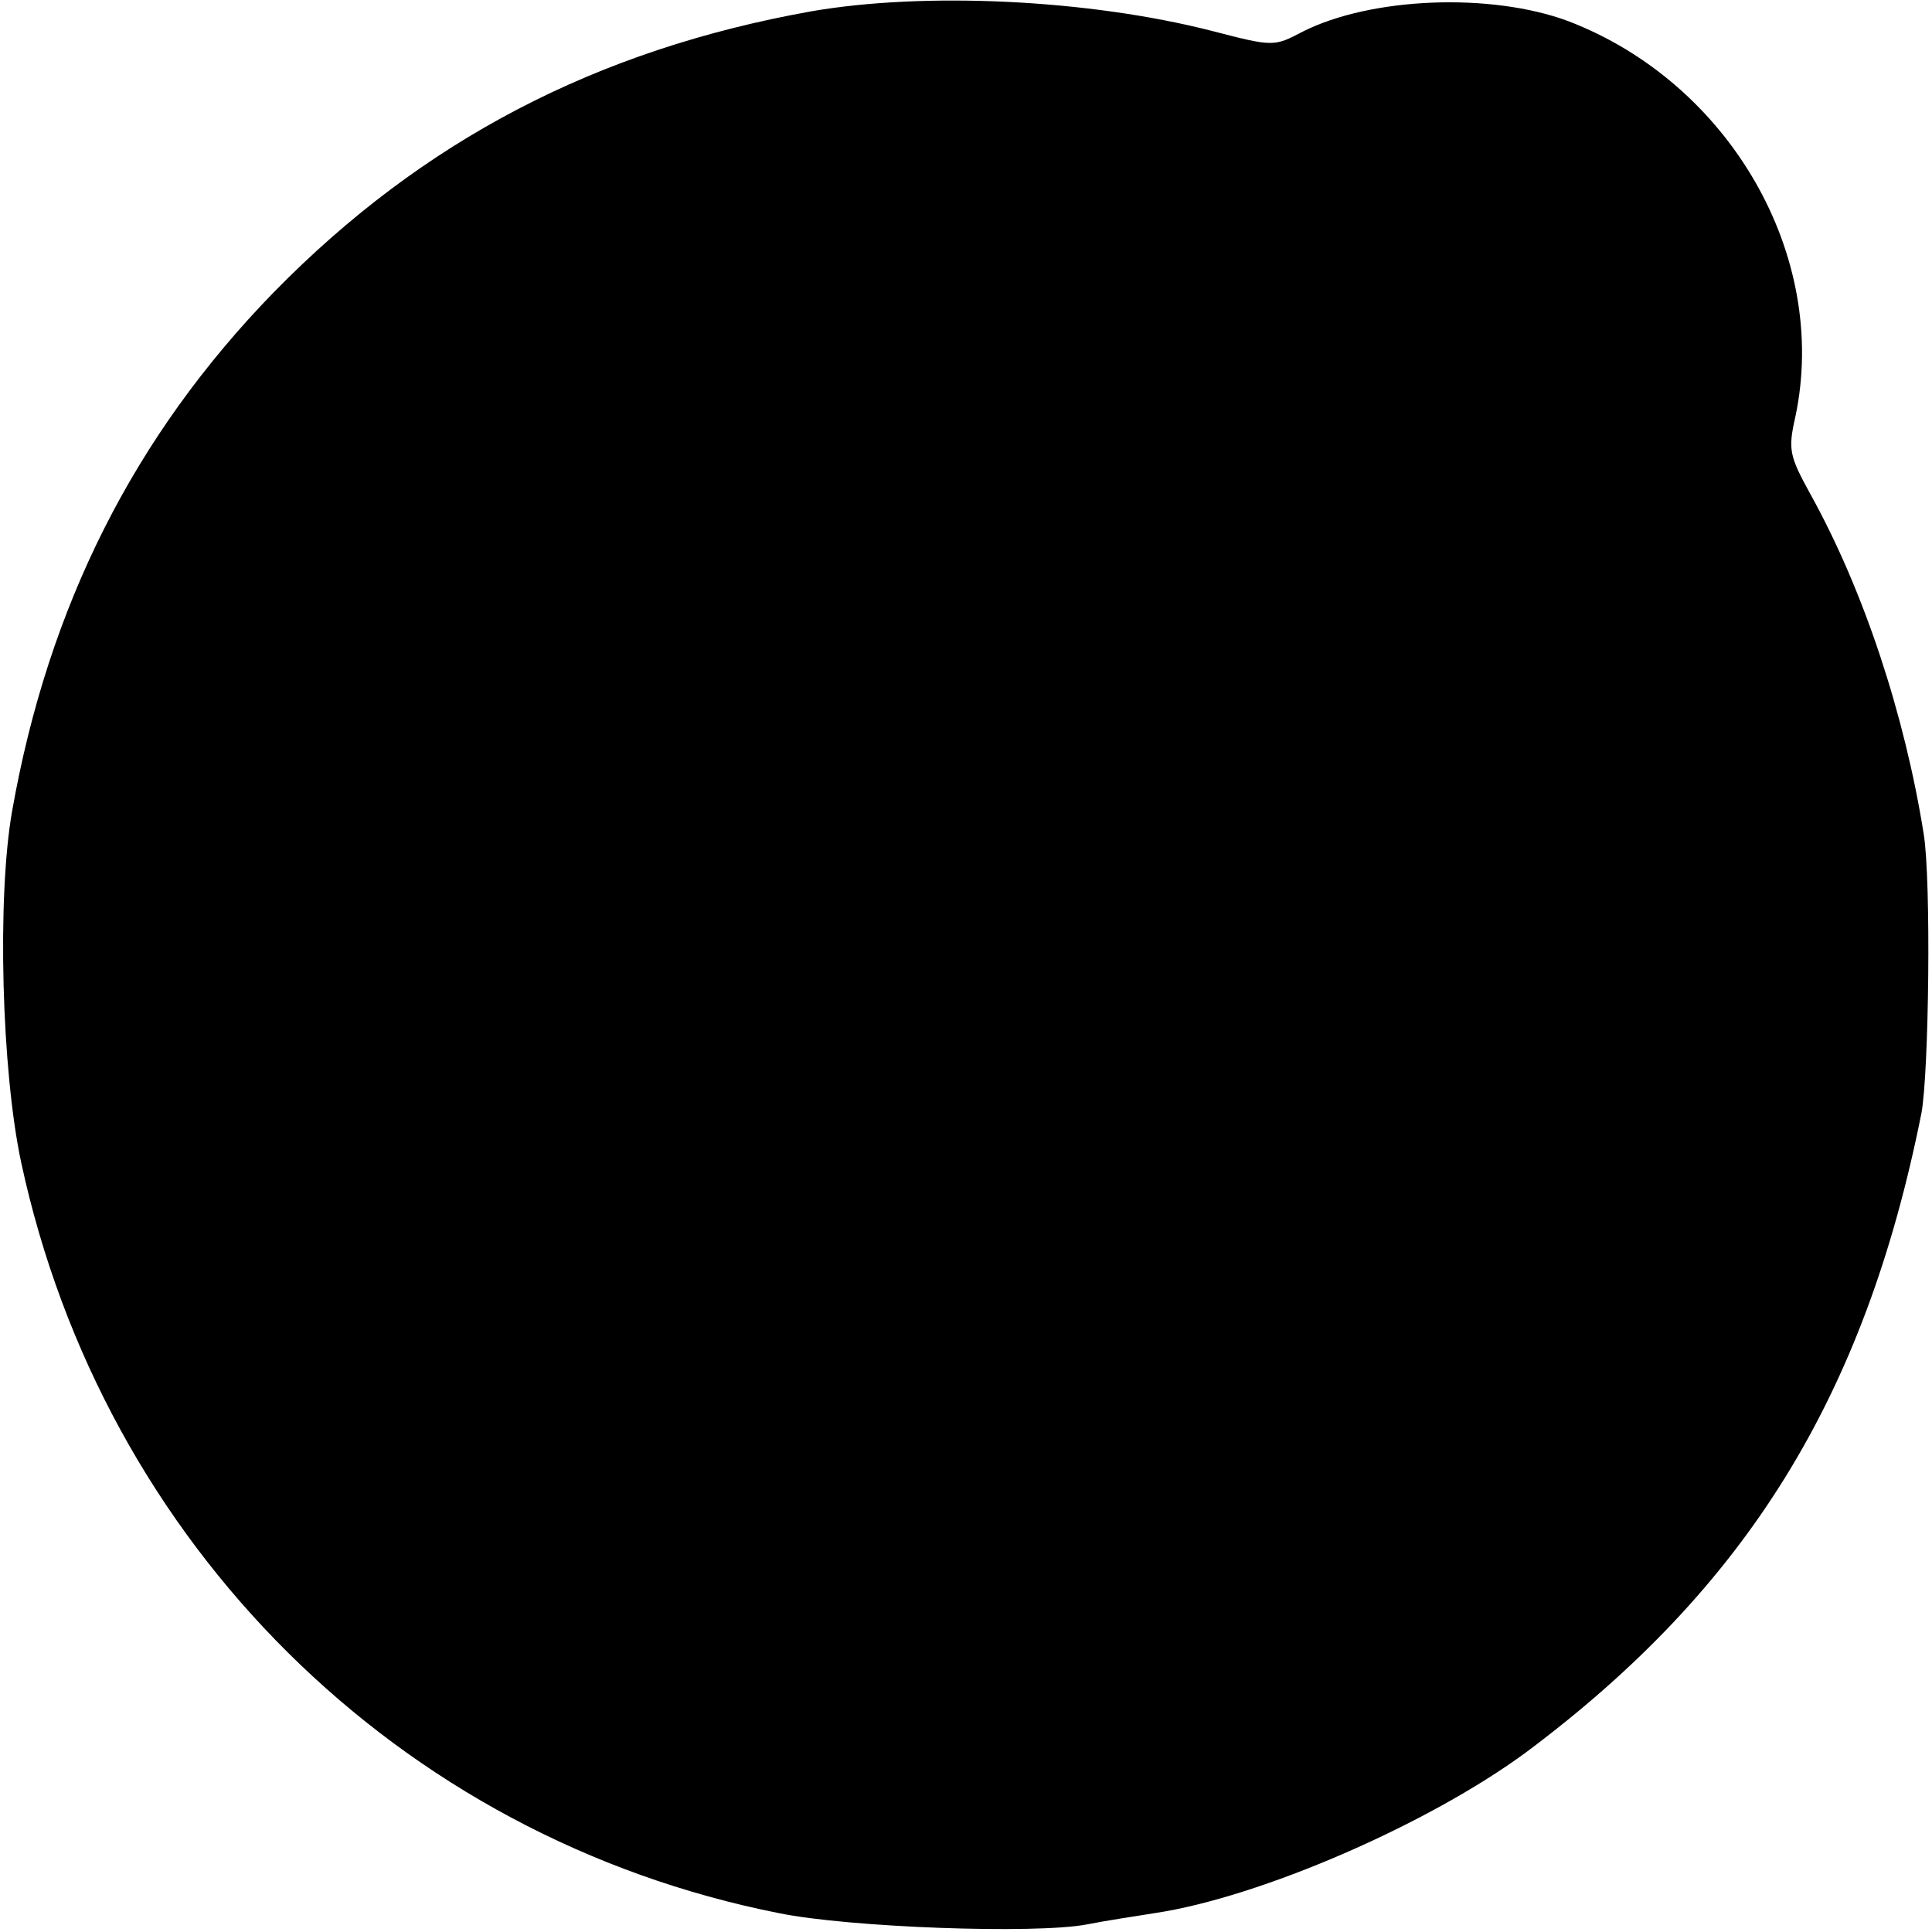
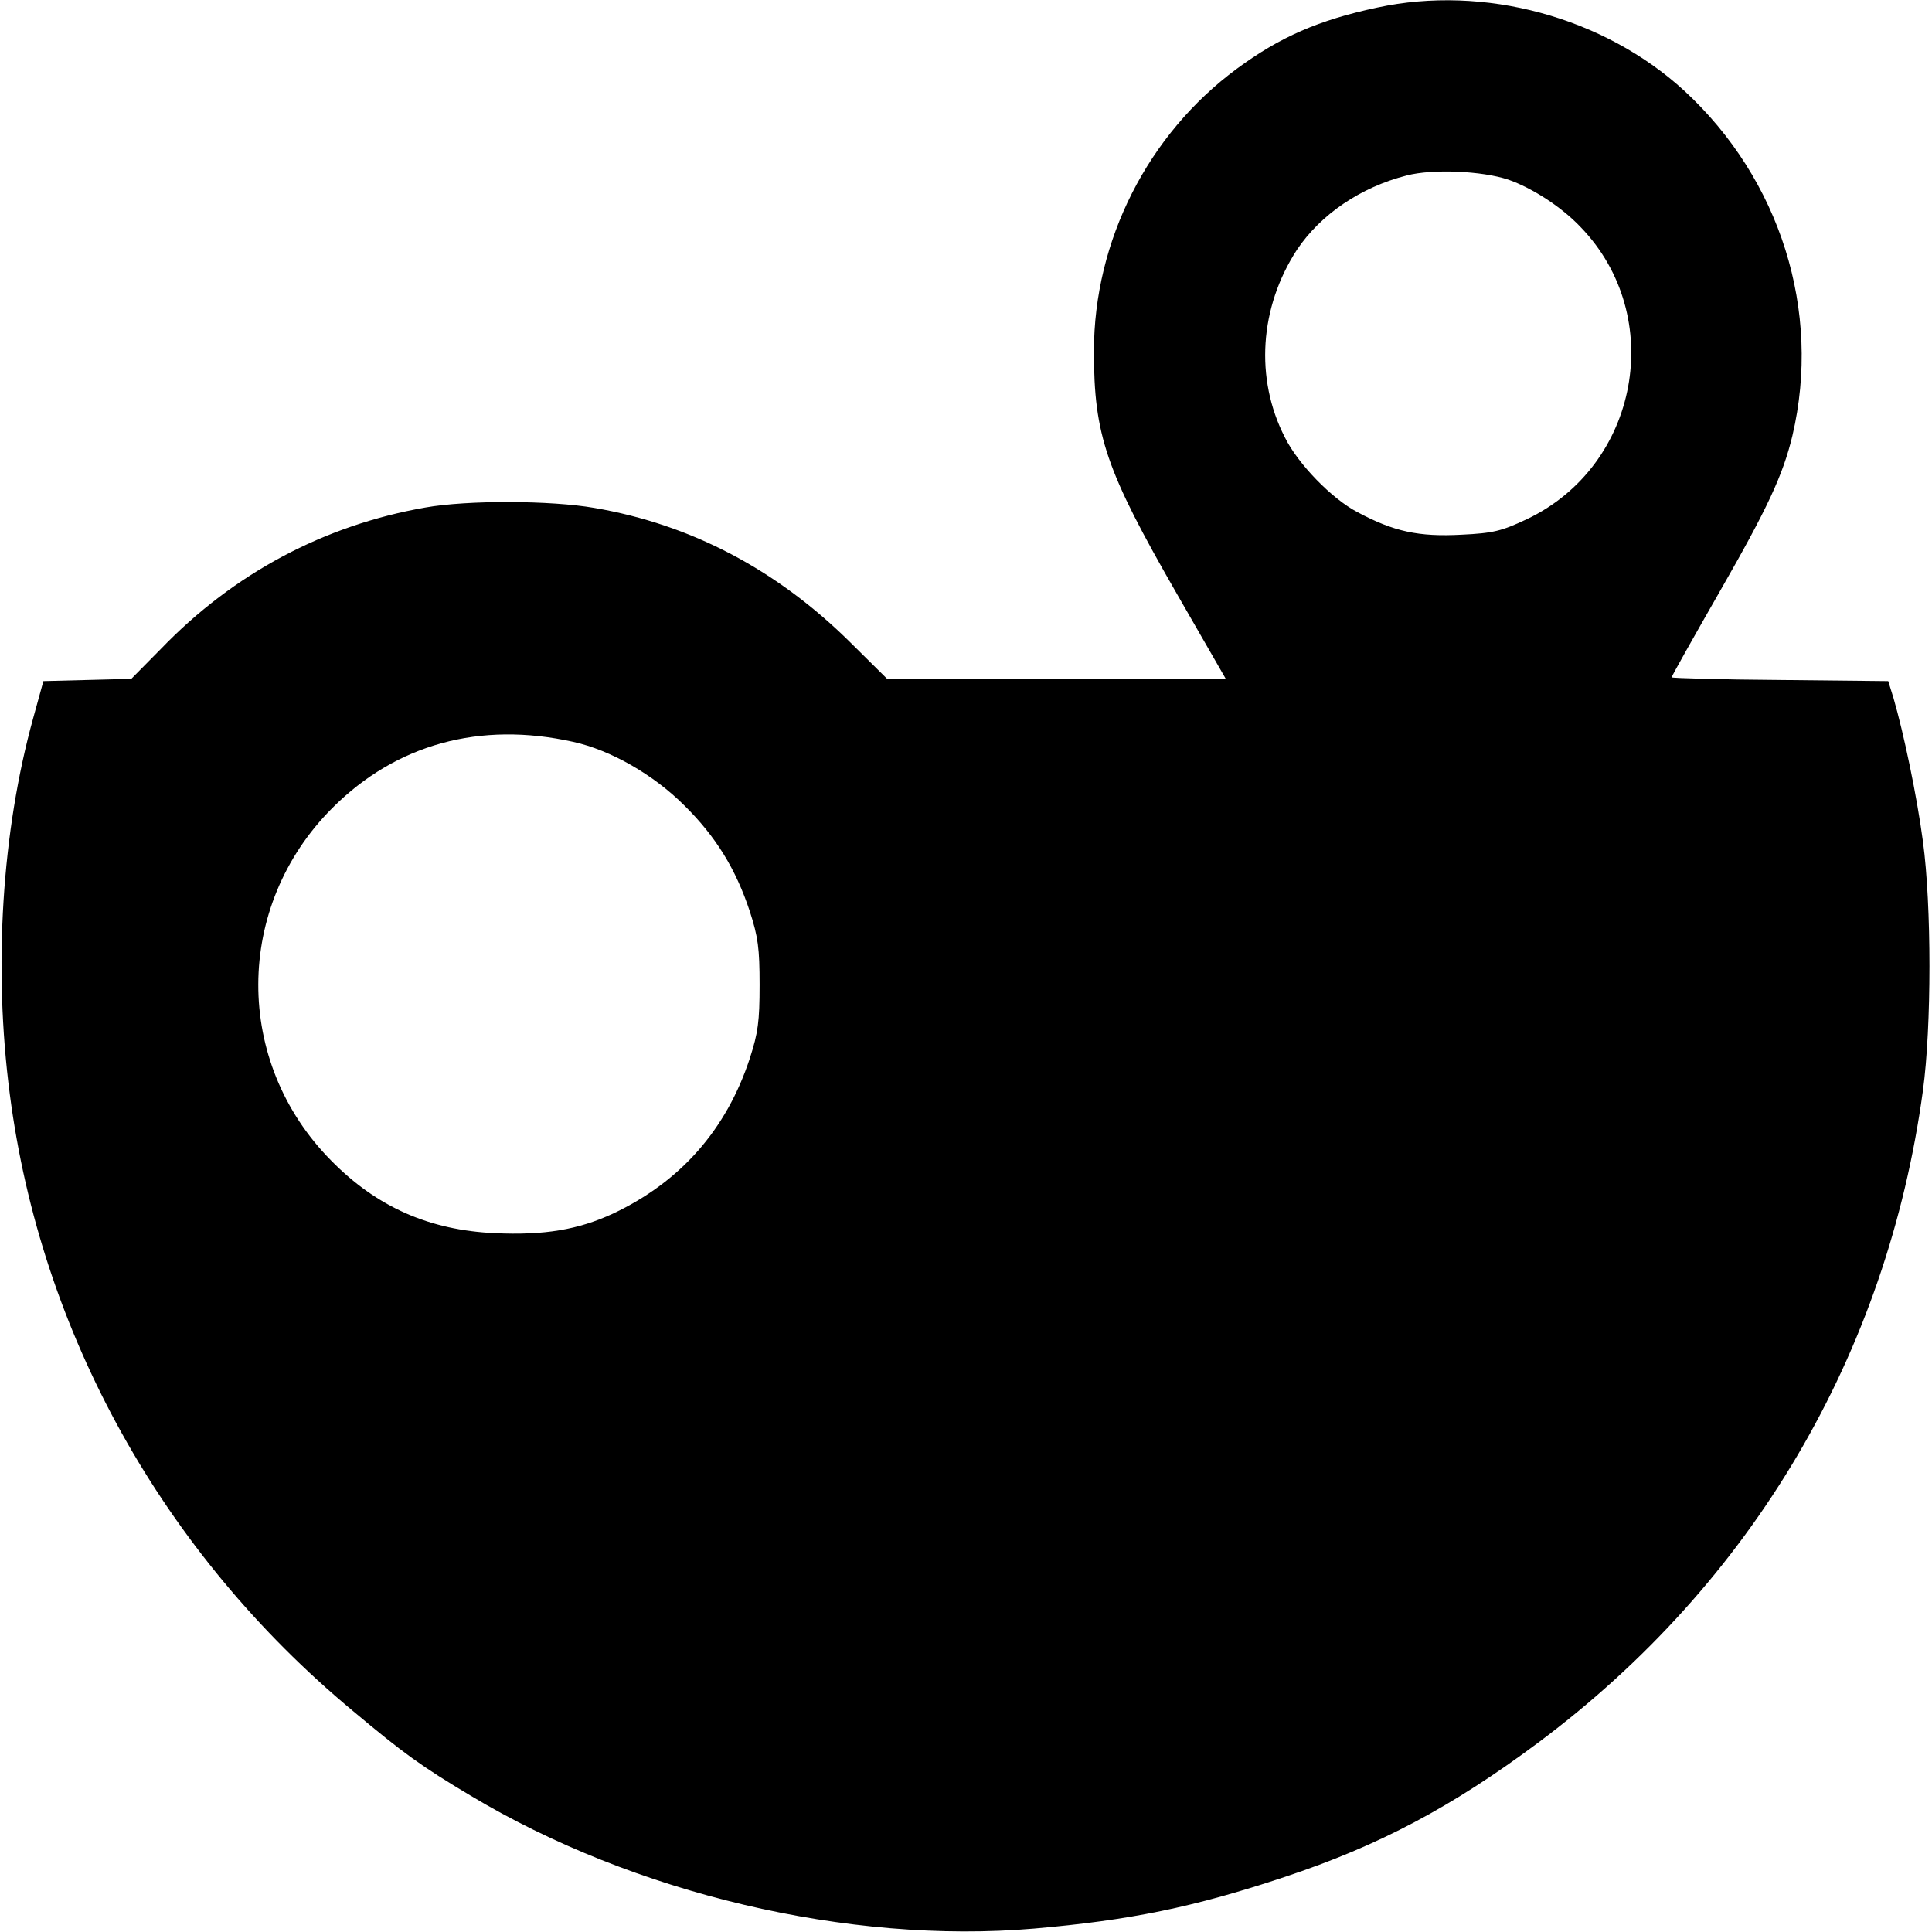
- <svg xmlns="http://www.w3.org/2000/svg" version="1.0" width="256pt" height="256pt" viewBox="0 0 256 256" preserveAspectRatio="xMidYMid meet">
-   <g transform="translate(0,256) scale(0.1,-0.1)" fill="#000000" stroke="none">
-     <path d="M1075 2545 c-285 -51 -515 -171 -712 -372 -185 -190 -299 -416 -347 -688 -20 -114 -14 -343 12 -465 109 -507 500 -895 1004 -995 93 -19 339 -28 408 -15 25 5 65 11 90 15 140 21 363 118 492 213 292 218 449 471 524 847 10 54 13 309 3 370 -25 157 -79 322 -150 450 -28 51 -30 59 -20 103 45 213 -87 442 -301 524 -102 38 -261 32 -352 -14 -38 -20 -39 -20 -120 1 -164 42 -381 52 -531 26z" />
+ <svg xmlns="http://www.w3.org/2000/svg" version="1.0" width="512pt" height="512pt" viewBox="0 0 512 512" preserveAspectRatio="xMidYMid meet">
+   <g transform="translate(0,512) scale(0.1,-0.1)" fill="#000000" stroke="none">
+     <path d="M3650 5100 c-155 -33 -258 -78 -372 -162 -236 -174 -379 -456 -379 -749 0 -223 32 -316 220 -643 l130 -226 -449 0 -448 0 -99 98 c-194 192 -421 312 -678 356 -115 20 -336 21 -448 1 -268 -47 -507 -174 -700 -374 l-79 -80 -116 -3 -117 -3 -27 -98 c-83 -300 -106 -660 -62 -997 82 -633 405 -1215 909 -1634 135 -113 182 -147 311 -224 433 -260 1003 -395 1494 -353 253 22 422 56 665 137 250 83 444 186 673 357 565 422 923 1028 1018 1727 23 169 23 491 0 660 -16 121 -51 287 -78 380 l-14 45 -287 3 c-158 1 -287 5 -287 7 0 3 58 106 129 230 125 218 166 306 191 410 78 331 -32 680 -287 915 -213 195 -530 281 -813 220z m347 -456 c63 -22 141 -72 192 -126 228 -236 155 -633 -143 -774 -66 -31 -88 -37 -173 -41 -113 -6 -179 8 -276 60 -67 35 -157 127 -192 198 -80 156 -67 345 32 497 63 94 169 166 291 197 69 18 200 12 269 -11z m-2478 -1490 c100 -22 213 -87 295 -169 83 -82 136 -168 173 -280 22 -68 26 -98 26 -195 0 -97 -4 -127 -26 -195 -62 -189 -184 -327 -362 -411 -93 -43 -182 -58 -314 -52 -173 8 -312 69 -433 192 -259 261 -258 674 3 935 169 169 391 230 638 175z" />
  </g>
</svg>
